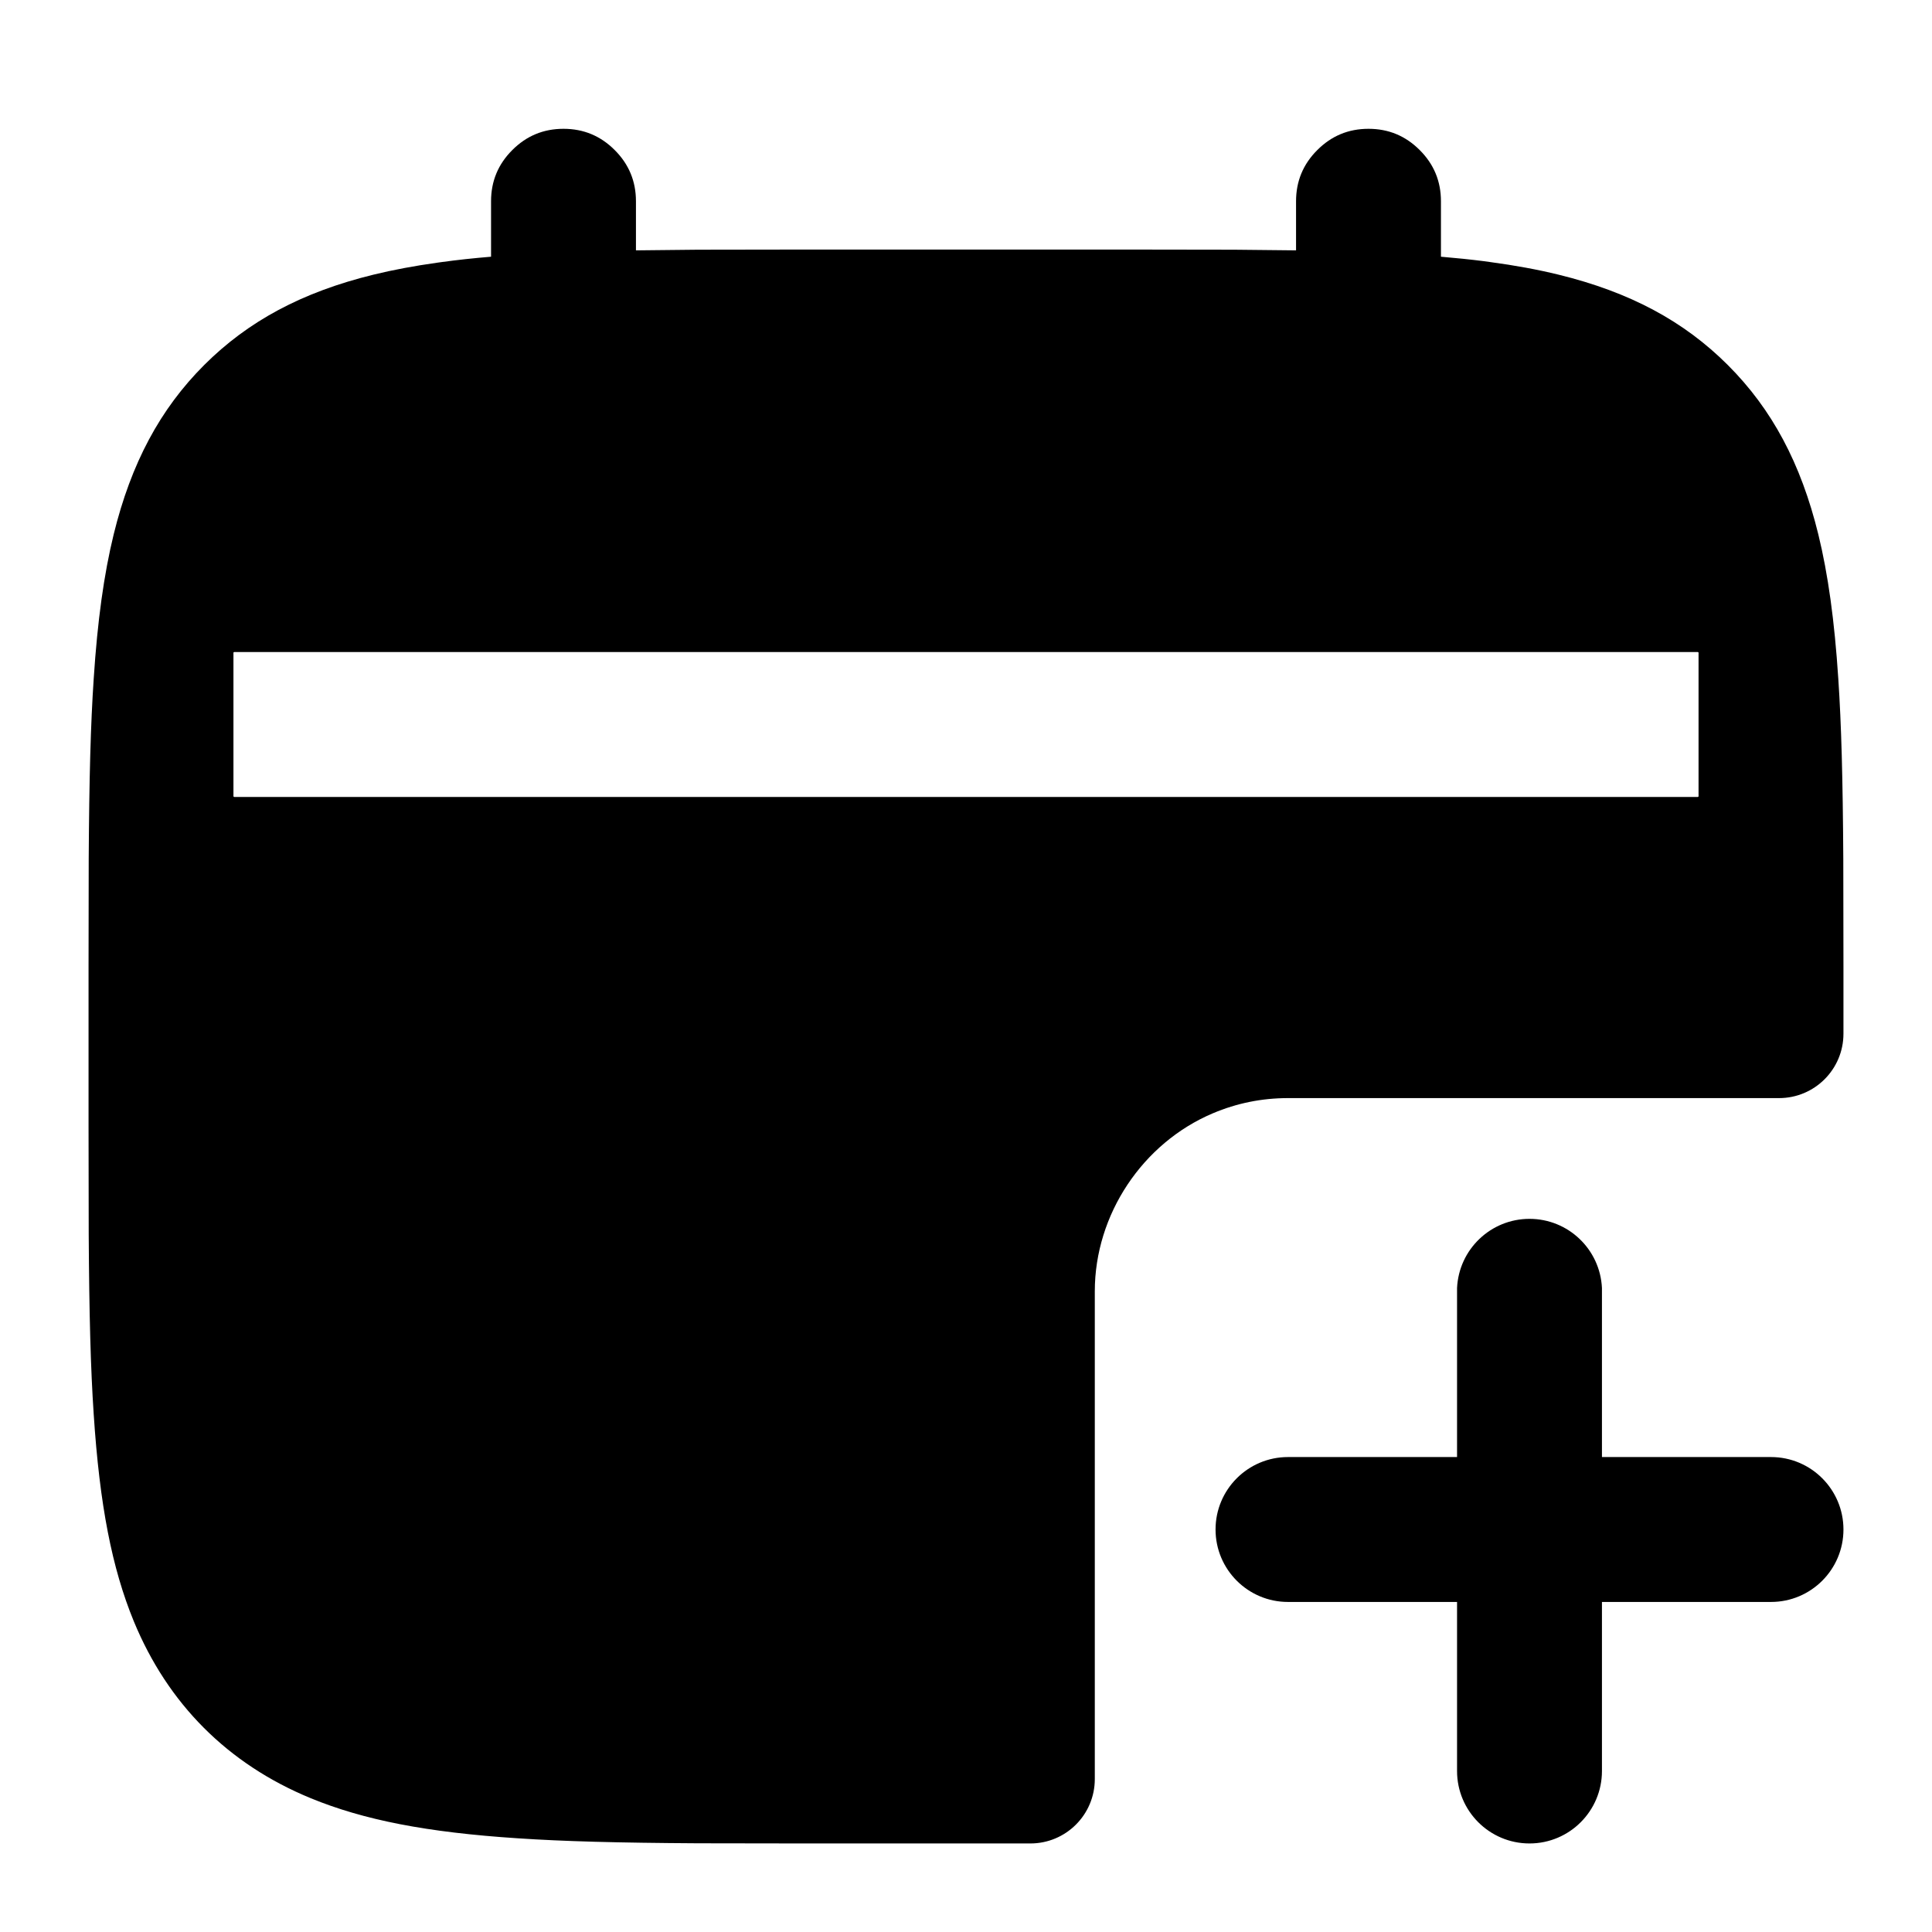
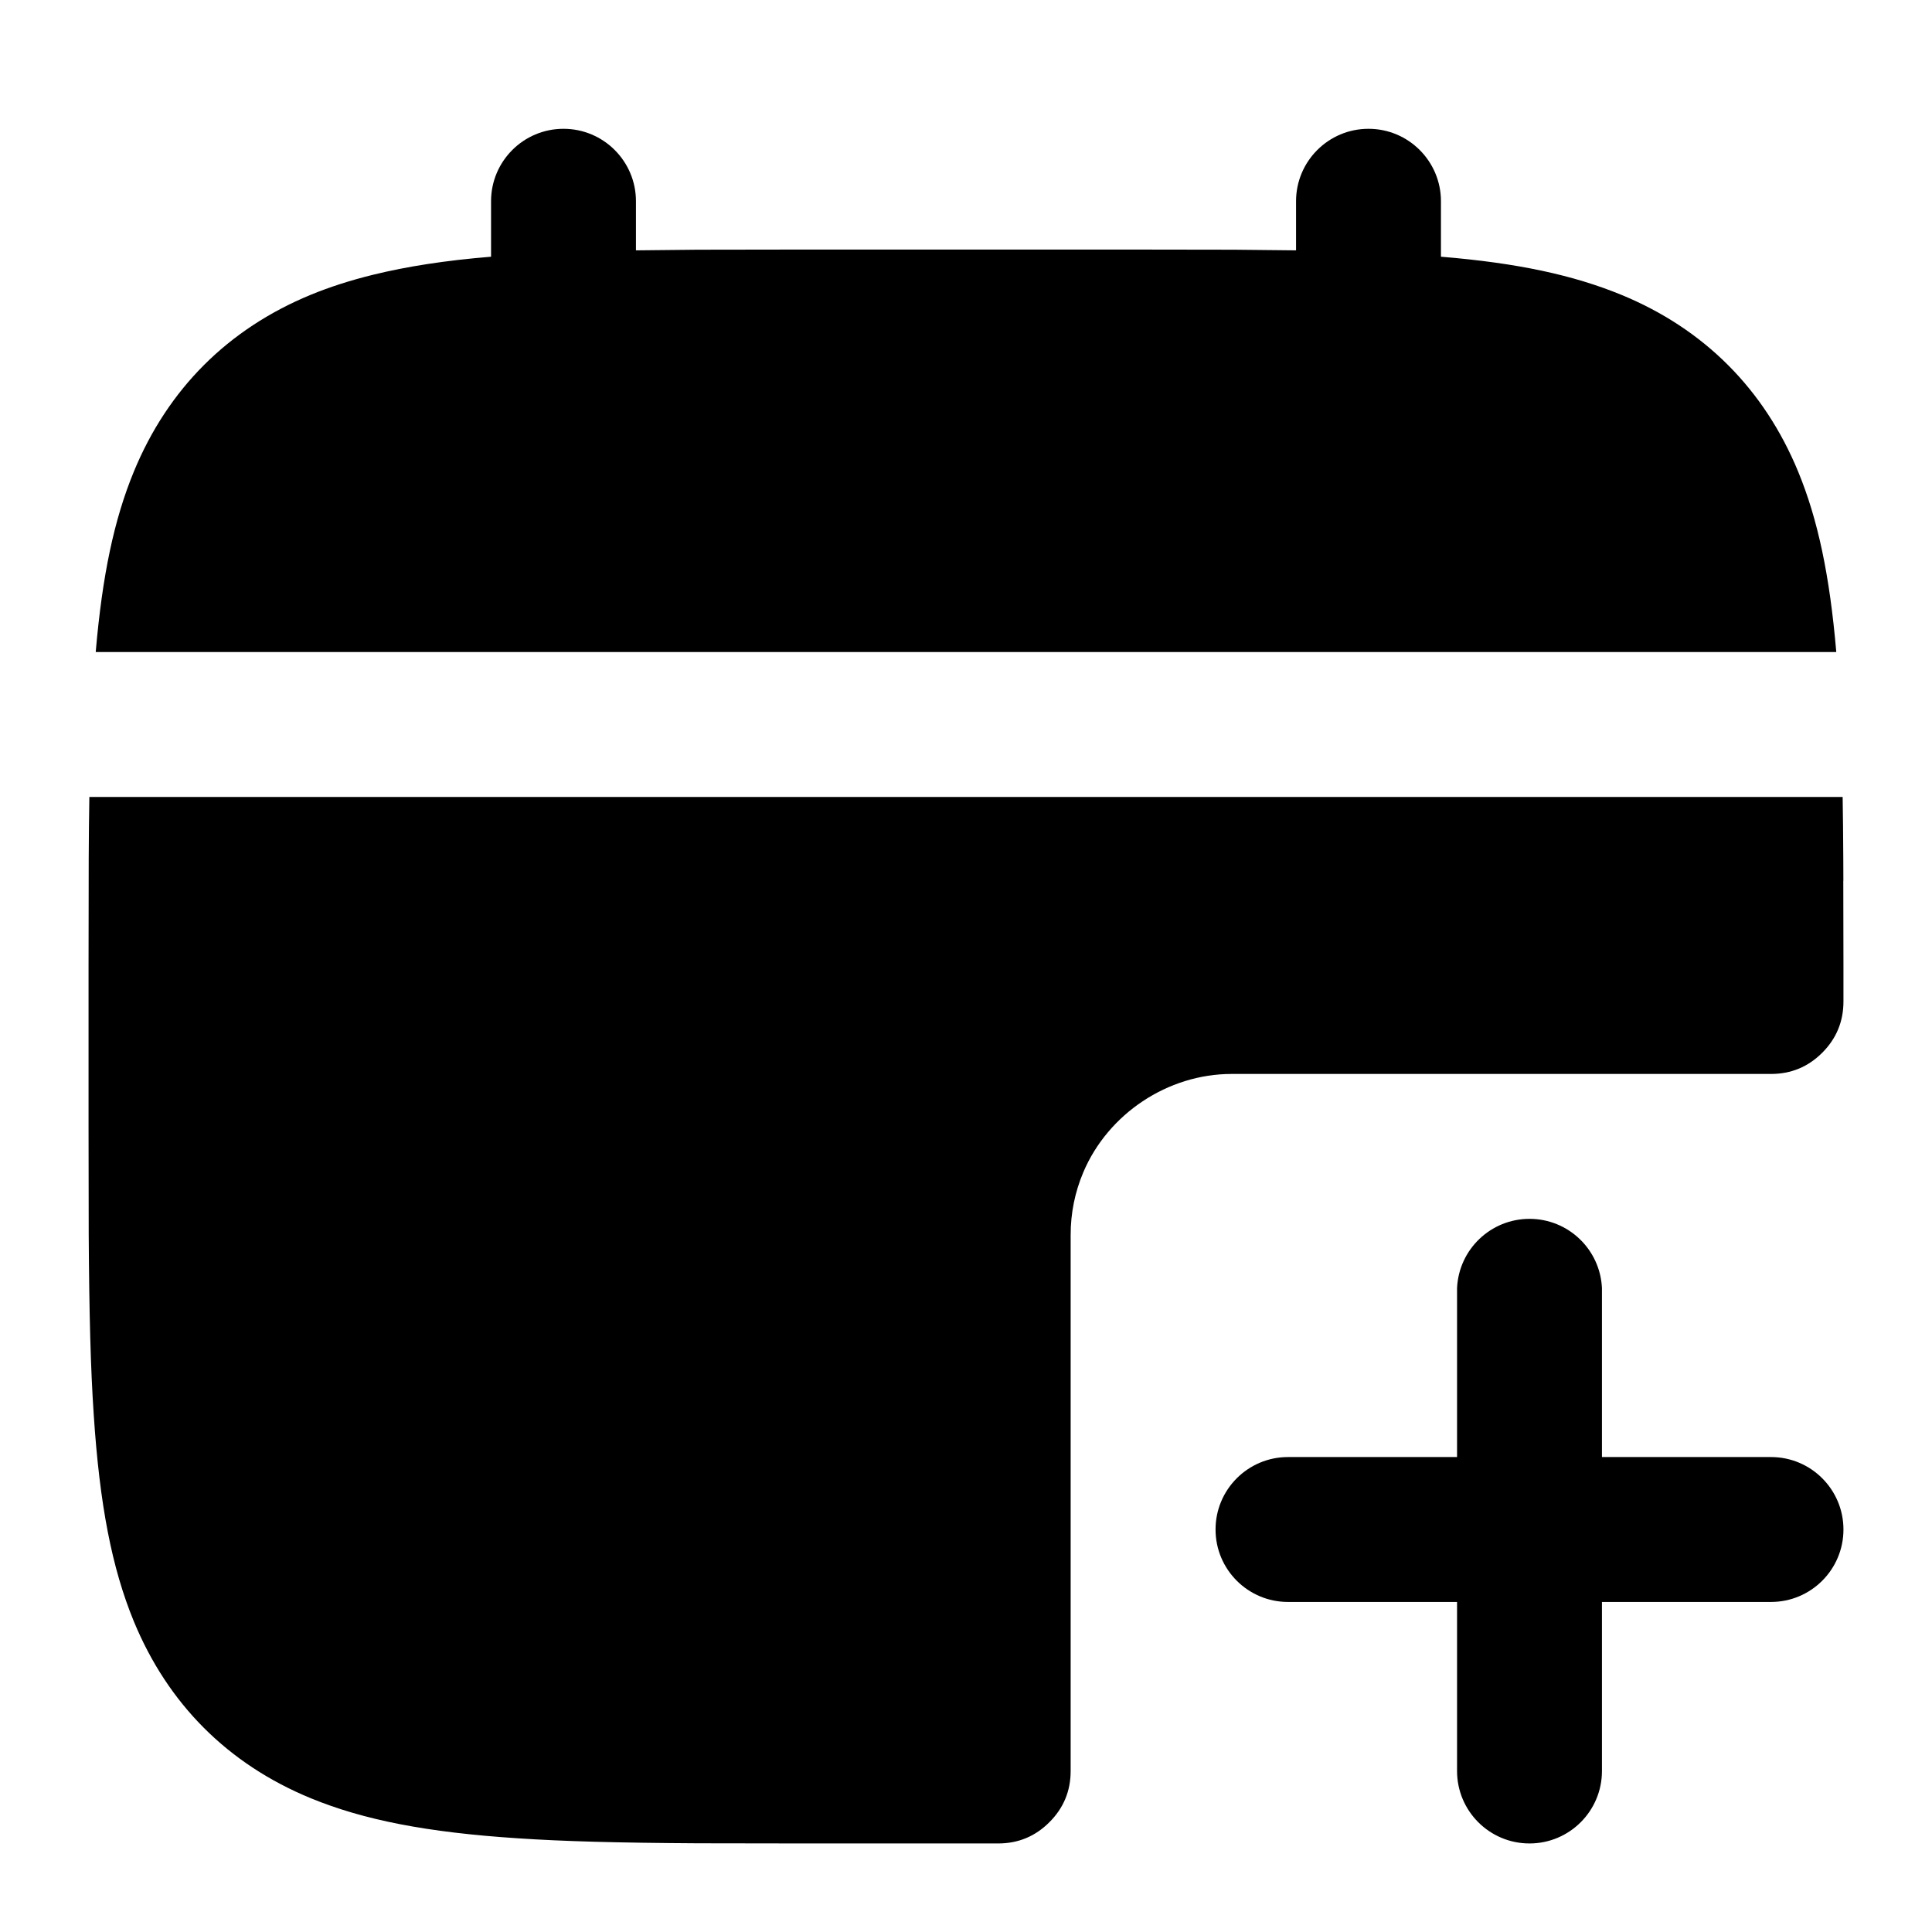
<svg viewBox="0 0 24 24" fill="none">
-   <path d="M16 13.641Q15.512 13.641 15.066 13.83C14.194 14.199 13.6 15.087 13.6 16.041V22.1C13.6 22.542 13.242 22.9 12.8 22.9H10L8.667 22.898C7.663 22.892 7 22.874 6.432 22.836C5.301 22.762 4.52 22.609 3.86 22.338C2.83 21.914 2.085 21.166 1.662 20.14C1.391 19.48 1.238 18.699 1.164 17.568C1.126 17 1.108 16.337 1.102 15.333L1.1 14V12L1.102 10.667C1.108 9.663 1.126 9 1.164 8.432C1.211 7.71 1.291 7.134 1.412 6.639C1.629 5.754 1.989 5.082 2.535 4.536L2.536 4.535C3.082 3.989 3.753 3.629 4.639 3.412Q5.003 3.323 5.433 3.263L5.491 3.255Q5.774 3.216 6.1 3.189V2.5Q6.1 2.127 6.364 1.864Q6.627 1.6 7 1.6Q7.373 1.6 7.636 1.864Q7.9 2.127 7.9 2.5V3.11H7.904L8.667 3.102L10 3.1H14L15.333 3.102L16.1 3.11V3.106V2.5Q16.1 2.127 16.364 1.864Q16.627 1.6 17 1.6Q17.373 1.6 17.636 1.864Q17.9 2.127 17.9 2.5V3.189Q18.185 3.213 18.438 3.245L18.509 3.255Q18.973 3.317 19.361 3.412C20.247 3.629 20.918 3.989 21.464 4.535L21.465 4.536C22.012 5.083 22.371 5.754 22.588 6.639C22.709 7.134 22.789 7.71 22.836 8.432C22.874 9 22.892 9.663 22.898 10.667V10.67L22.9 12V12.841C22.9 13.283 22.542 13.641 22.1 13.641H16ZM2.903 9.897Q2.906 9.9 2.91 9.9H21.09C21.096 9.9 21.1 9.896 21.1 9.89V8.11C21.1 8.104 21.096 8.1 21.09 8.1H2.91C2.904 8.1 2.9 8.104 2.9 8.11V9.89Q2.9 9.894 2.903 9.897ZM22.9 19C22.9 19.497 22.497 19.9 22 19.9H19.9V22C19.9 22.497 19.497 22.9 19 22.9C18.503 22.9 18.1 22.497 18.1 22V19.9H16C15.503 19.9 15.1 19.497 15.1 19C15.1 18.503 15.503 18.1 16 18.1H18.1V16C18.123 15.519 18.519 15.141 19 15.141C19.481 15.141 19.877 15.519 19.9 16V18.1H22C22.497 18.1 22.9 18.503 22.9 19Z" fill="currentColor" />
+   <path d="M1.1 14V12Q1.1 11.084 1.102 10.667Q1.104 10.248 1.11 9.9H22.89Q22.896 10.248 22.898 10.667Q22.899 10.784 22.899 10.941H22.898L22.9 12V12.441Q22.9 12.814 22.636 13.078Q22.373 13.341 22 13.341H15.3C14.505 13.341 13.764 13.837 13.457 14.563Q13.3 14.935 13.3 15.341V22Q13.3 22.373 13.036 22.636Q12.773 22.9 12.4 22.9H10Q9.084 22.9 8.667 22.898C7.663 22.892 7 22.874 6.432 22.836C5.301 22.762 4.52 22.609 3.86 22.338C2.83 21.914 2.085 21.166 1.662 20.14C1.391 19.48 1.238 18.699 1.164 17.568C1.126 17 1.108 16.337 1.102 15.333Q1.1 14.916 1.1 14ZM4.639 3.412C5.056 3.31 5.527 3.236 6.1 3.189V2.5C6.1 2.003 6.503 1.6 7 1.6C7.497 1.6 7.9 2.003 7.9 2.5V3.11Q8.248 3.105 8.667 3.102Q9.084 3.1 10 3.1H14Q14.916 3.1 15.333 3.102Q15.752 3.105 16.1 3.11V2.5C16.1 2.003 16.503 1.6 17 1.6C17.497 1.6 17.9 2.003 17.9 2.5V3.189C18.86 3.268 19.547 3.419 20.14 3.662C21.17 4.086 21.915 4.834 22.338 5.86C22.582 6.453 22.729 7.144 22.811 8.1H1.189C1.271 7.144 1.418 6.453 1.662 5.86C2.086 4.83 2.834 4.085 3.86 3.662Q4.218 3.515 4.639 3.412ZM19 22.9C18.503 22.9 18.1 22.497 18.1 22V19.9H16C15.503 19.9 15.1 19.497 15.1 19C15.1 18.503 15.503 18.1 16 18.1H18.1V16C18.123 15.519 18.519 15.141 19 15.141C19.481 15.141 19.877 15.519 19.9 16V18.1H22C22.497 18.1 22.9 18.503 22.9 19C22.9 19.497 22.497 19.9 22 19.9H19.9V22C19.9 22.497 19.497 22.9 19 22.9Z" fill="currentColor" />
</svg>
